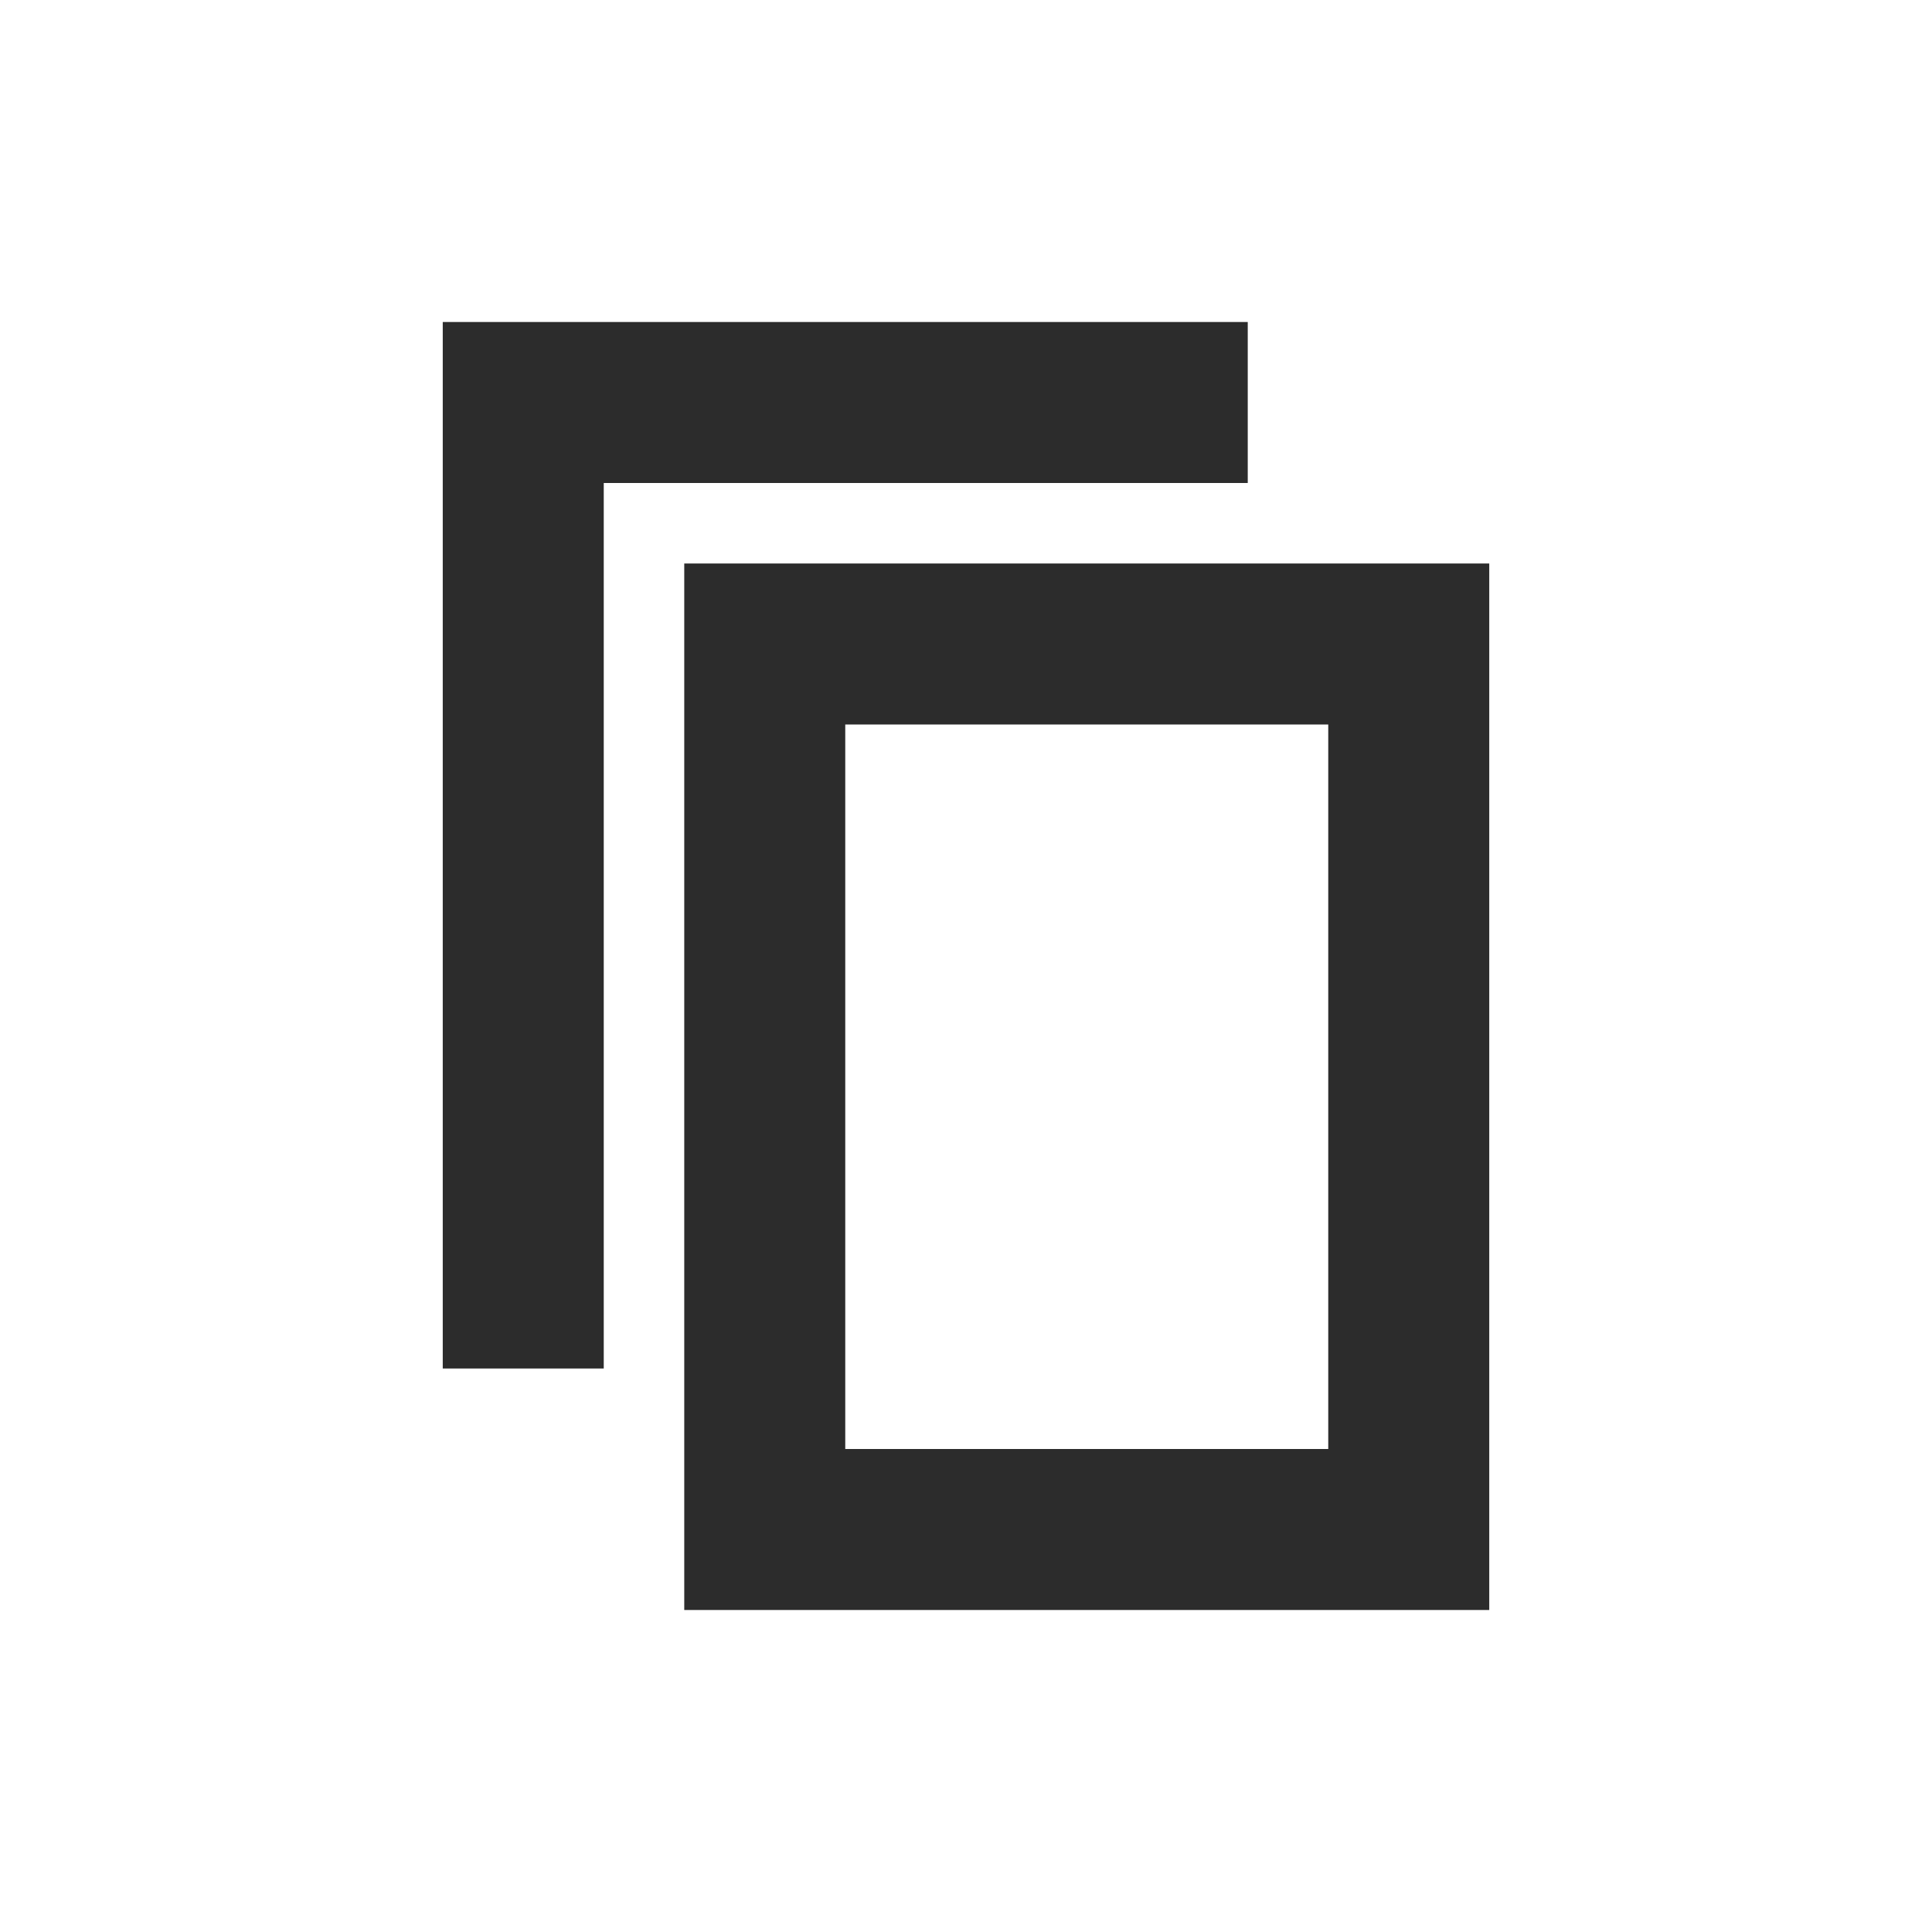
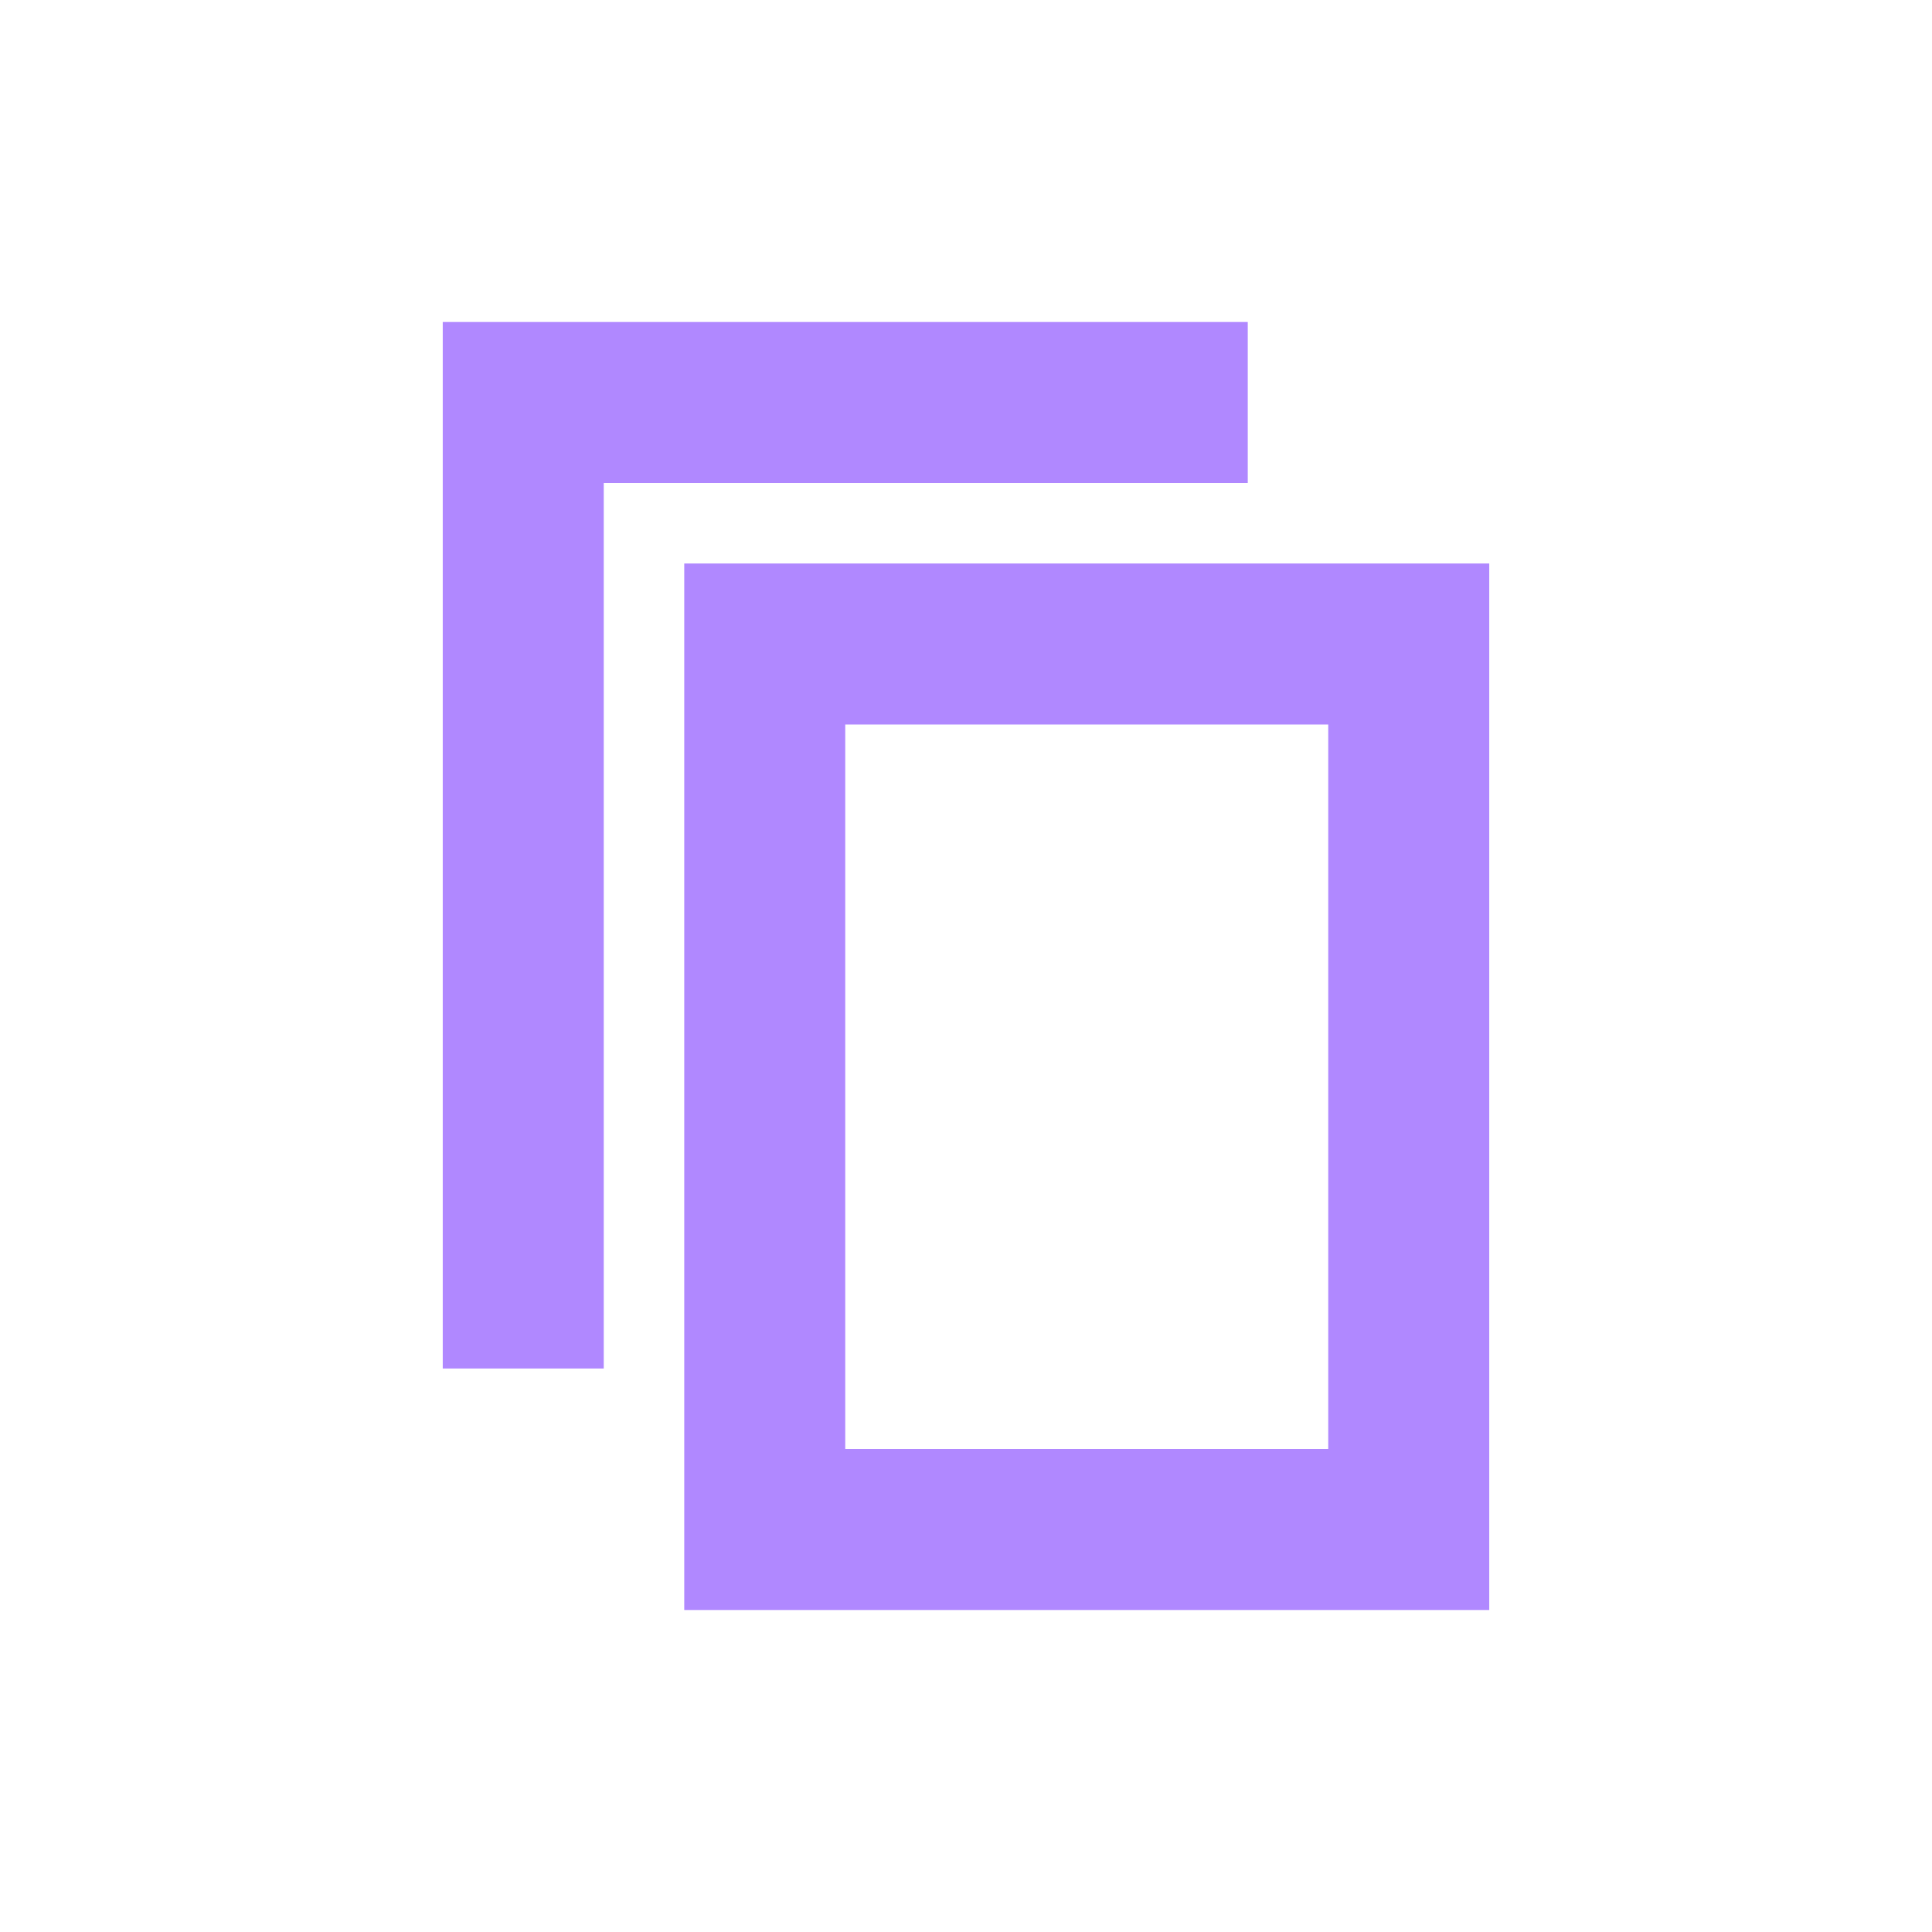
<svg xmlns="http://www.w3.org/2000/svg" width="24px" height="24px" viewBox="0 0 24 24" version="1.1">
  <g id="Artboard" stroke="none" stroke-width="1" fill="none" fill-rule="evenodd">
    <g id="ic-copy-liliac" transform="translate(2, 2)">
-       <g id="Group_8993" transform="translate(3, 2)" fill="#2c2c2c" fill-rule="nonzero">
+       <g id="Group_8993" transform="translate(3, 2)" fill="#B088FF" fill-rule="nonzero">
        <polygon id="Path_18959" points="2.5 13 0.5 13 0.5 0 10.5 0 10.5 2 2.5 2" />
      </g>
      <polygon id="Rectangle_4640" points="0 0 20 0 20 20 0 20" />
-       <g id="Group_8994" transform="translate(6, 5)" fill="#2c2c2c" fill-rule="nonzero">
+       <g id="Group_8994" transform="translate(6, 5)" fill="#B088FF" fill-rule="nonzero">
        <path d="M10.5,13 L0.5,13 L0.5,0 L10.5,0 L10.5,13 Z M2.5,11 L8.5,11 L8.5,2 L2.5,2 L2.5,11 Z" id="Path_18960" />
      </g>
    </g>
  </g>
</svg>
